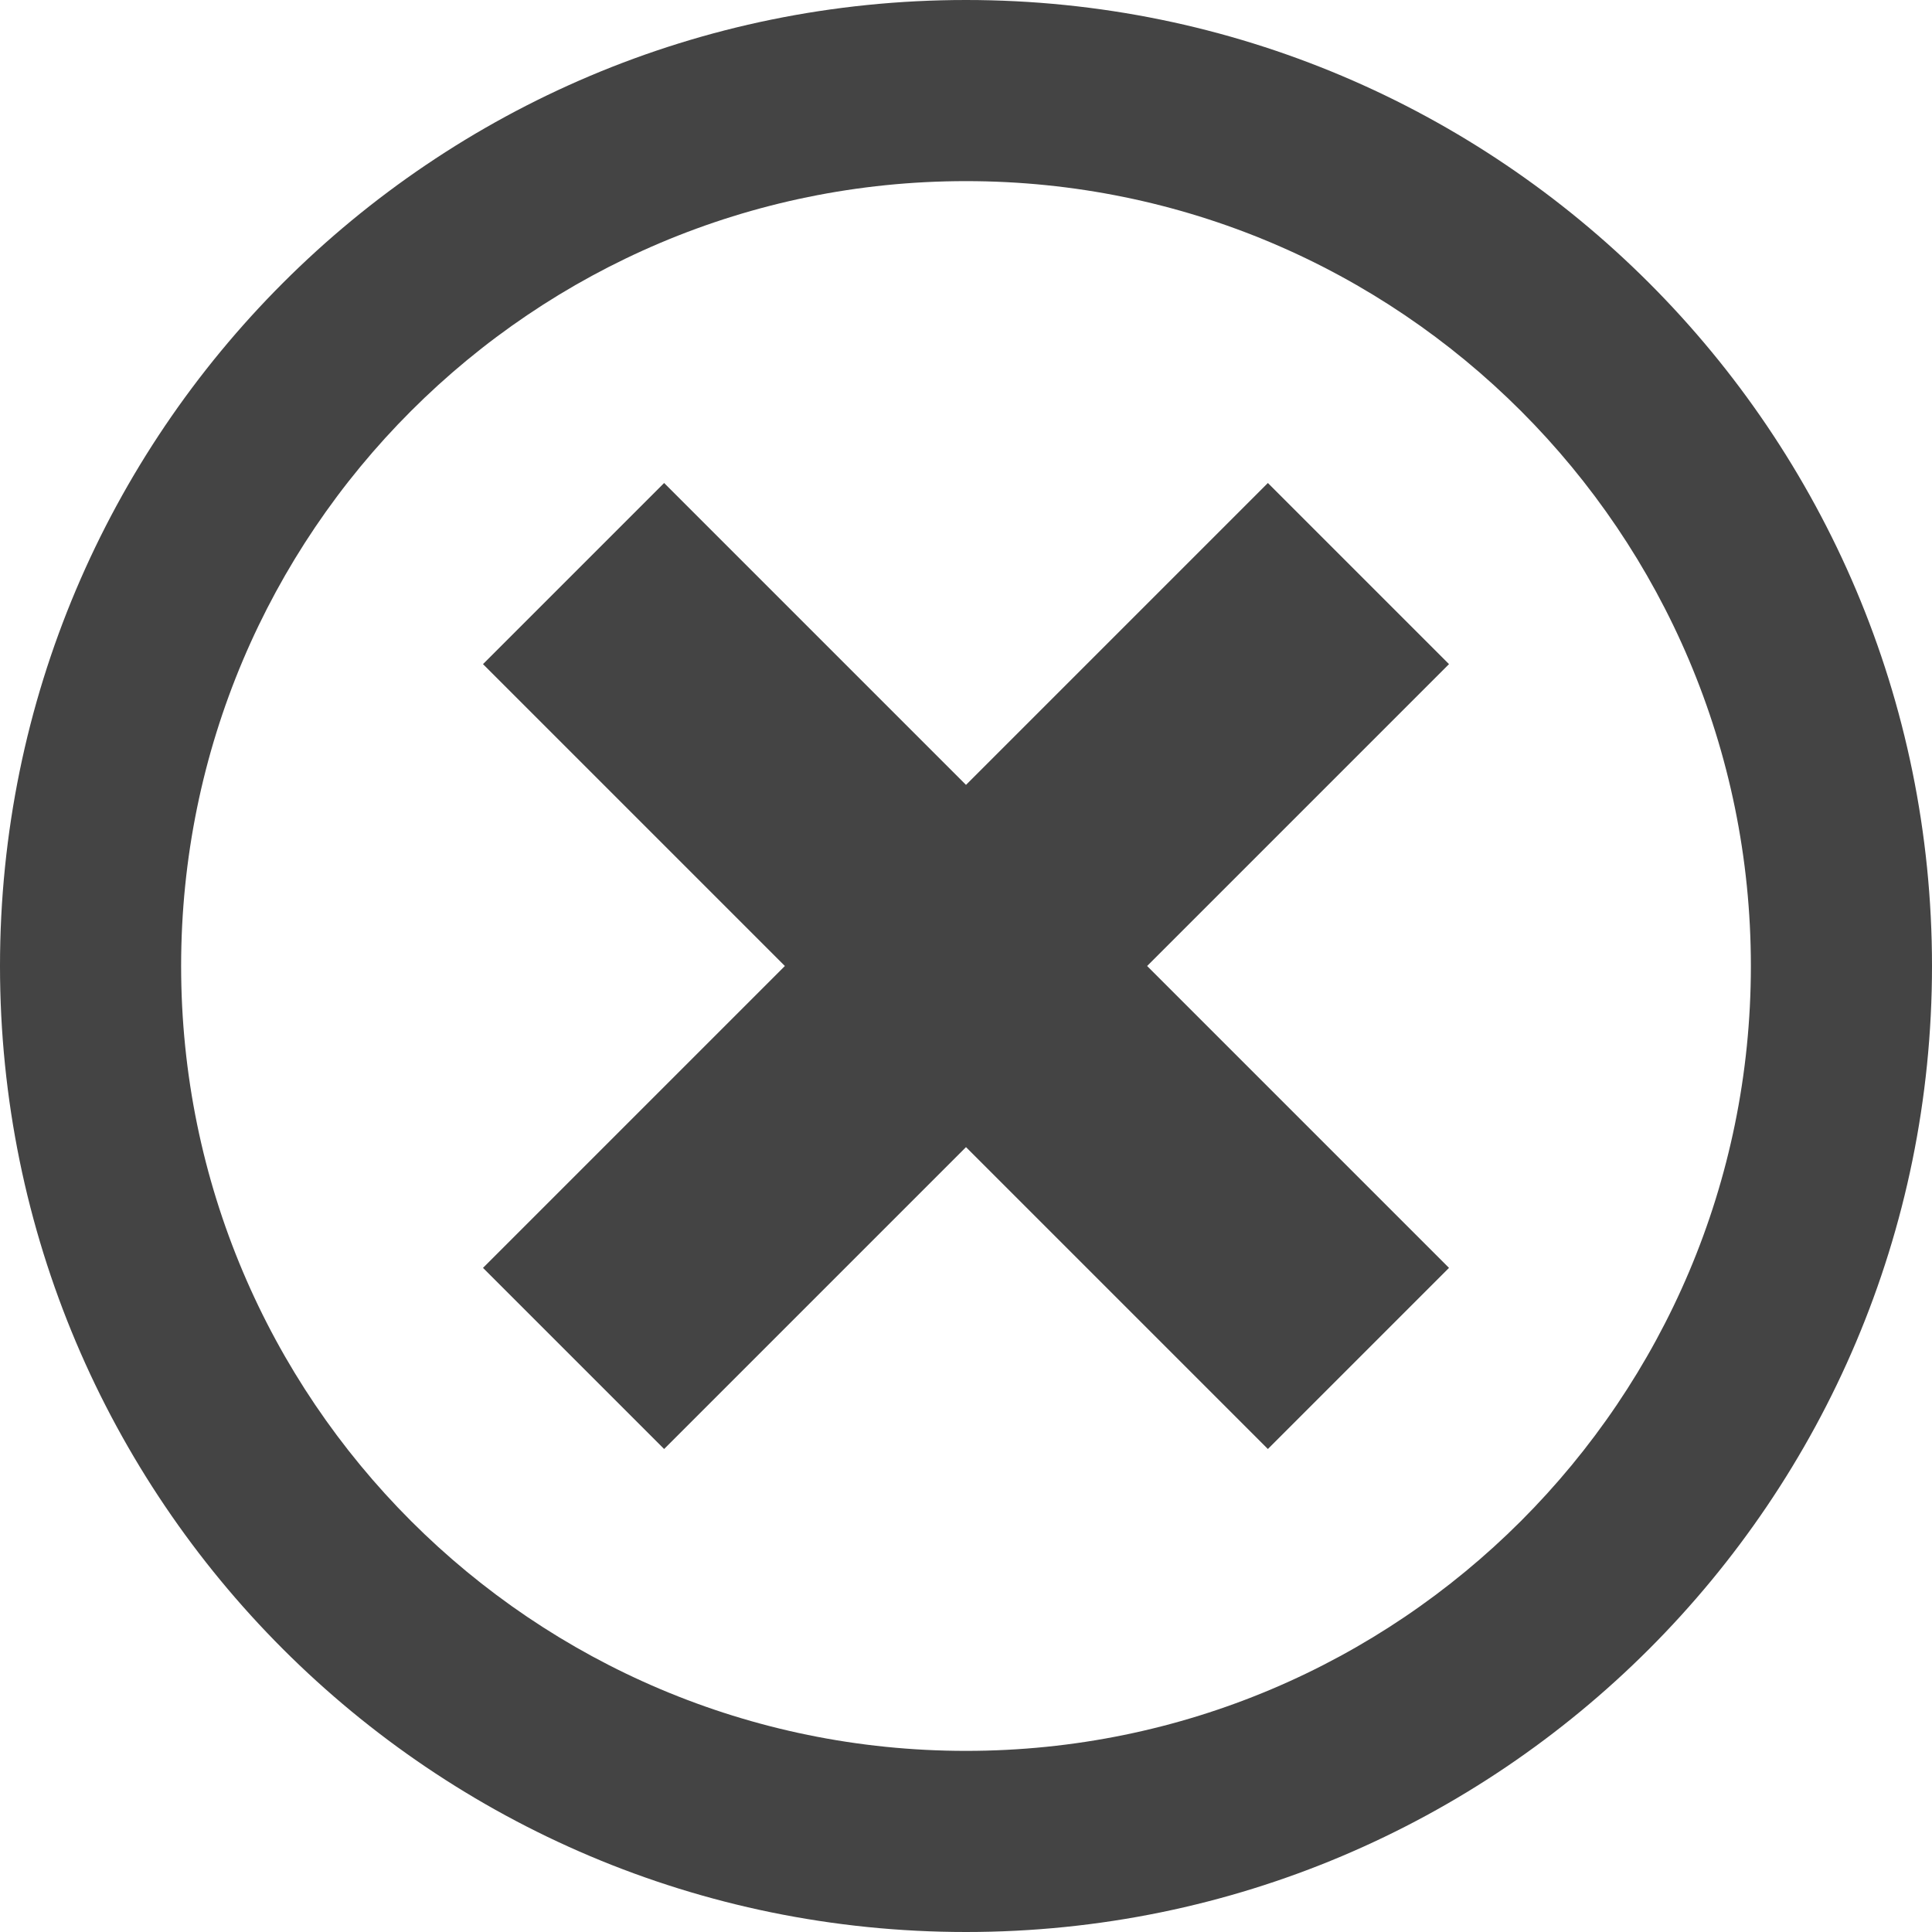
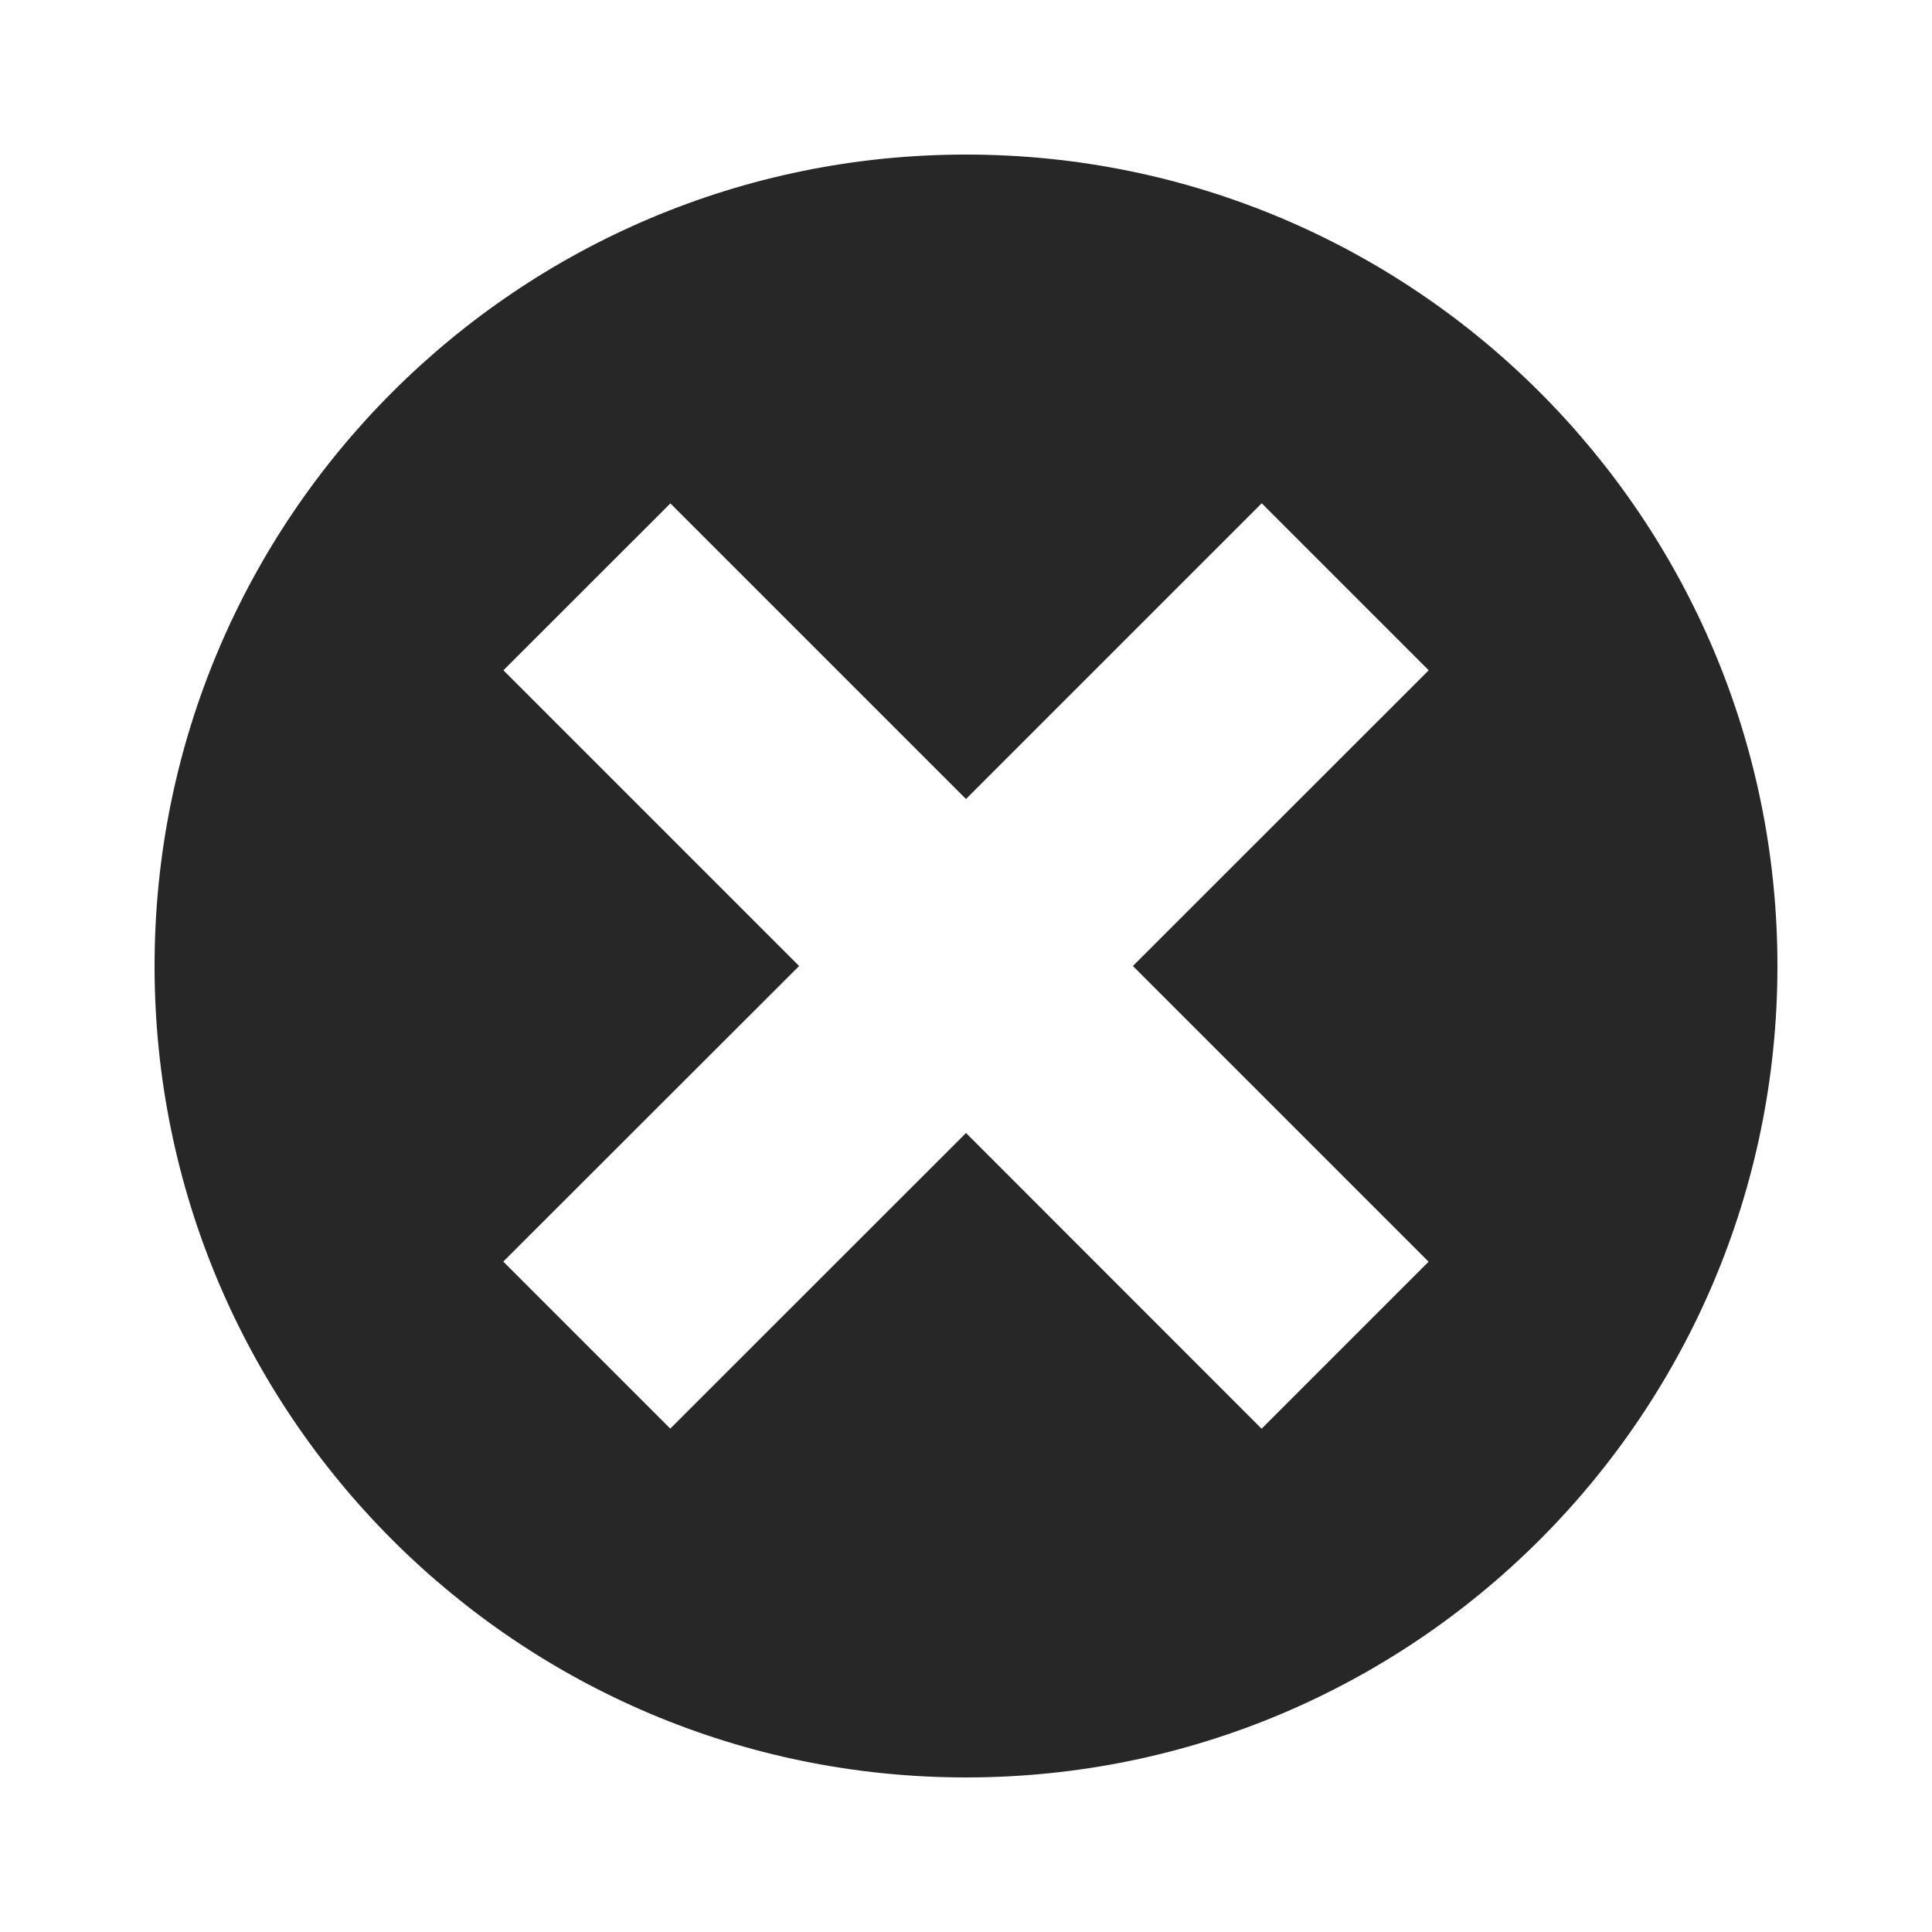
<svg xmlns="http://www.w3.org/2000/svg" width="16" height="16" viewBox="0 0 16 16">
-   <path fill="#444" d="M8 0a8 8 0 1 0 0 16A8 8 0 0 0 8 0zm0 14.5a6.5 6.5 0 1 1 0-13 6.5 6.5 0 0 1 0 13z" />
-   <path fill="#444" d="M10.5 4L8 6.5 5.5 4 4 5.5 6.5 8 4 10.5 5.5 12 8 9.5l2.5 2.5 1.5-1.5L9.5 8 12 5.5z" />
+   <path fill="#272727" d="M8 1.28a6.72 6.72 0 1 0 0 13.44A6.72 6.72 0 0 0 8 1.28zm3.831 9.169l-1.383 1.383L8 9.383l-2.449 2.448-1.383-1.383L6.618 8 4.169 5.551l1.383-1.382L8 6.617l2.449-2.449 1.383 1.383L9.382 8l2.449 2.449z" />
</svg>
